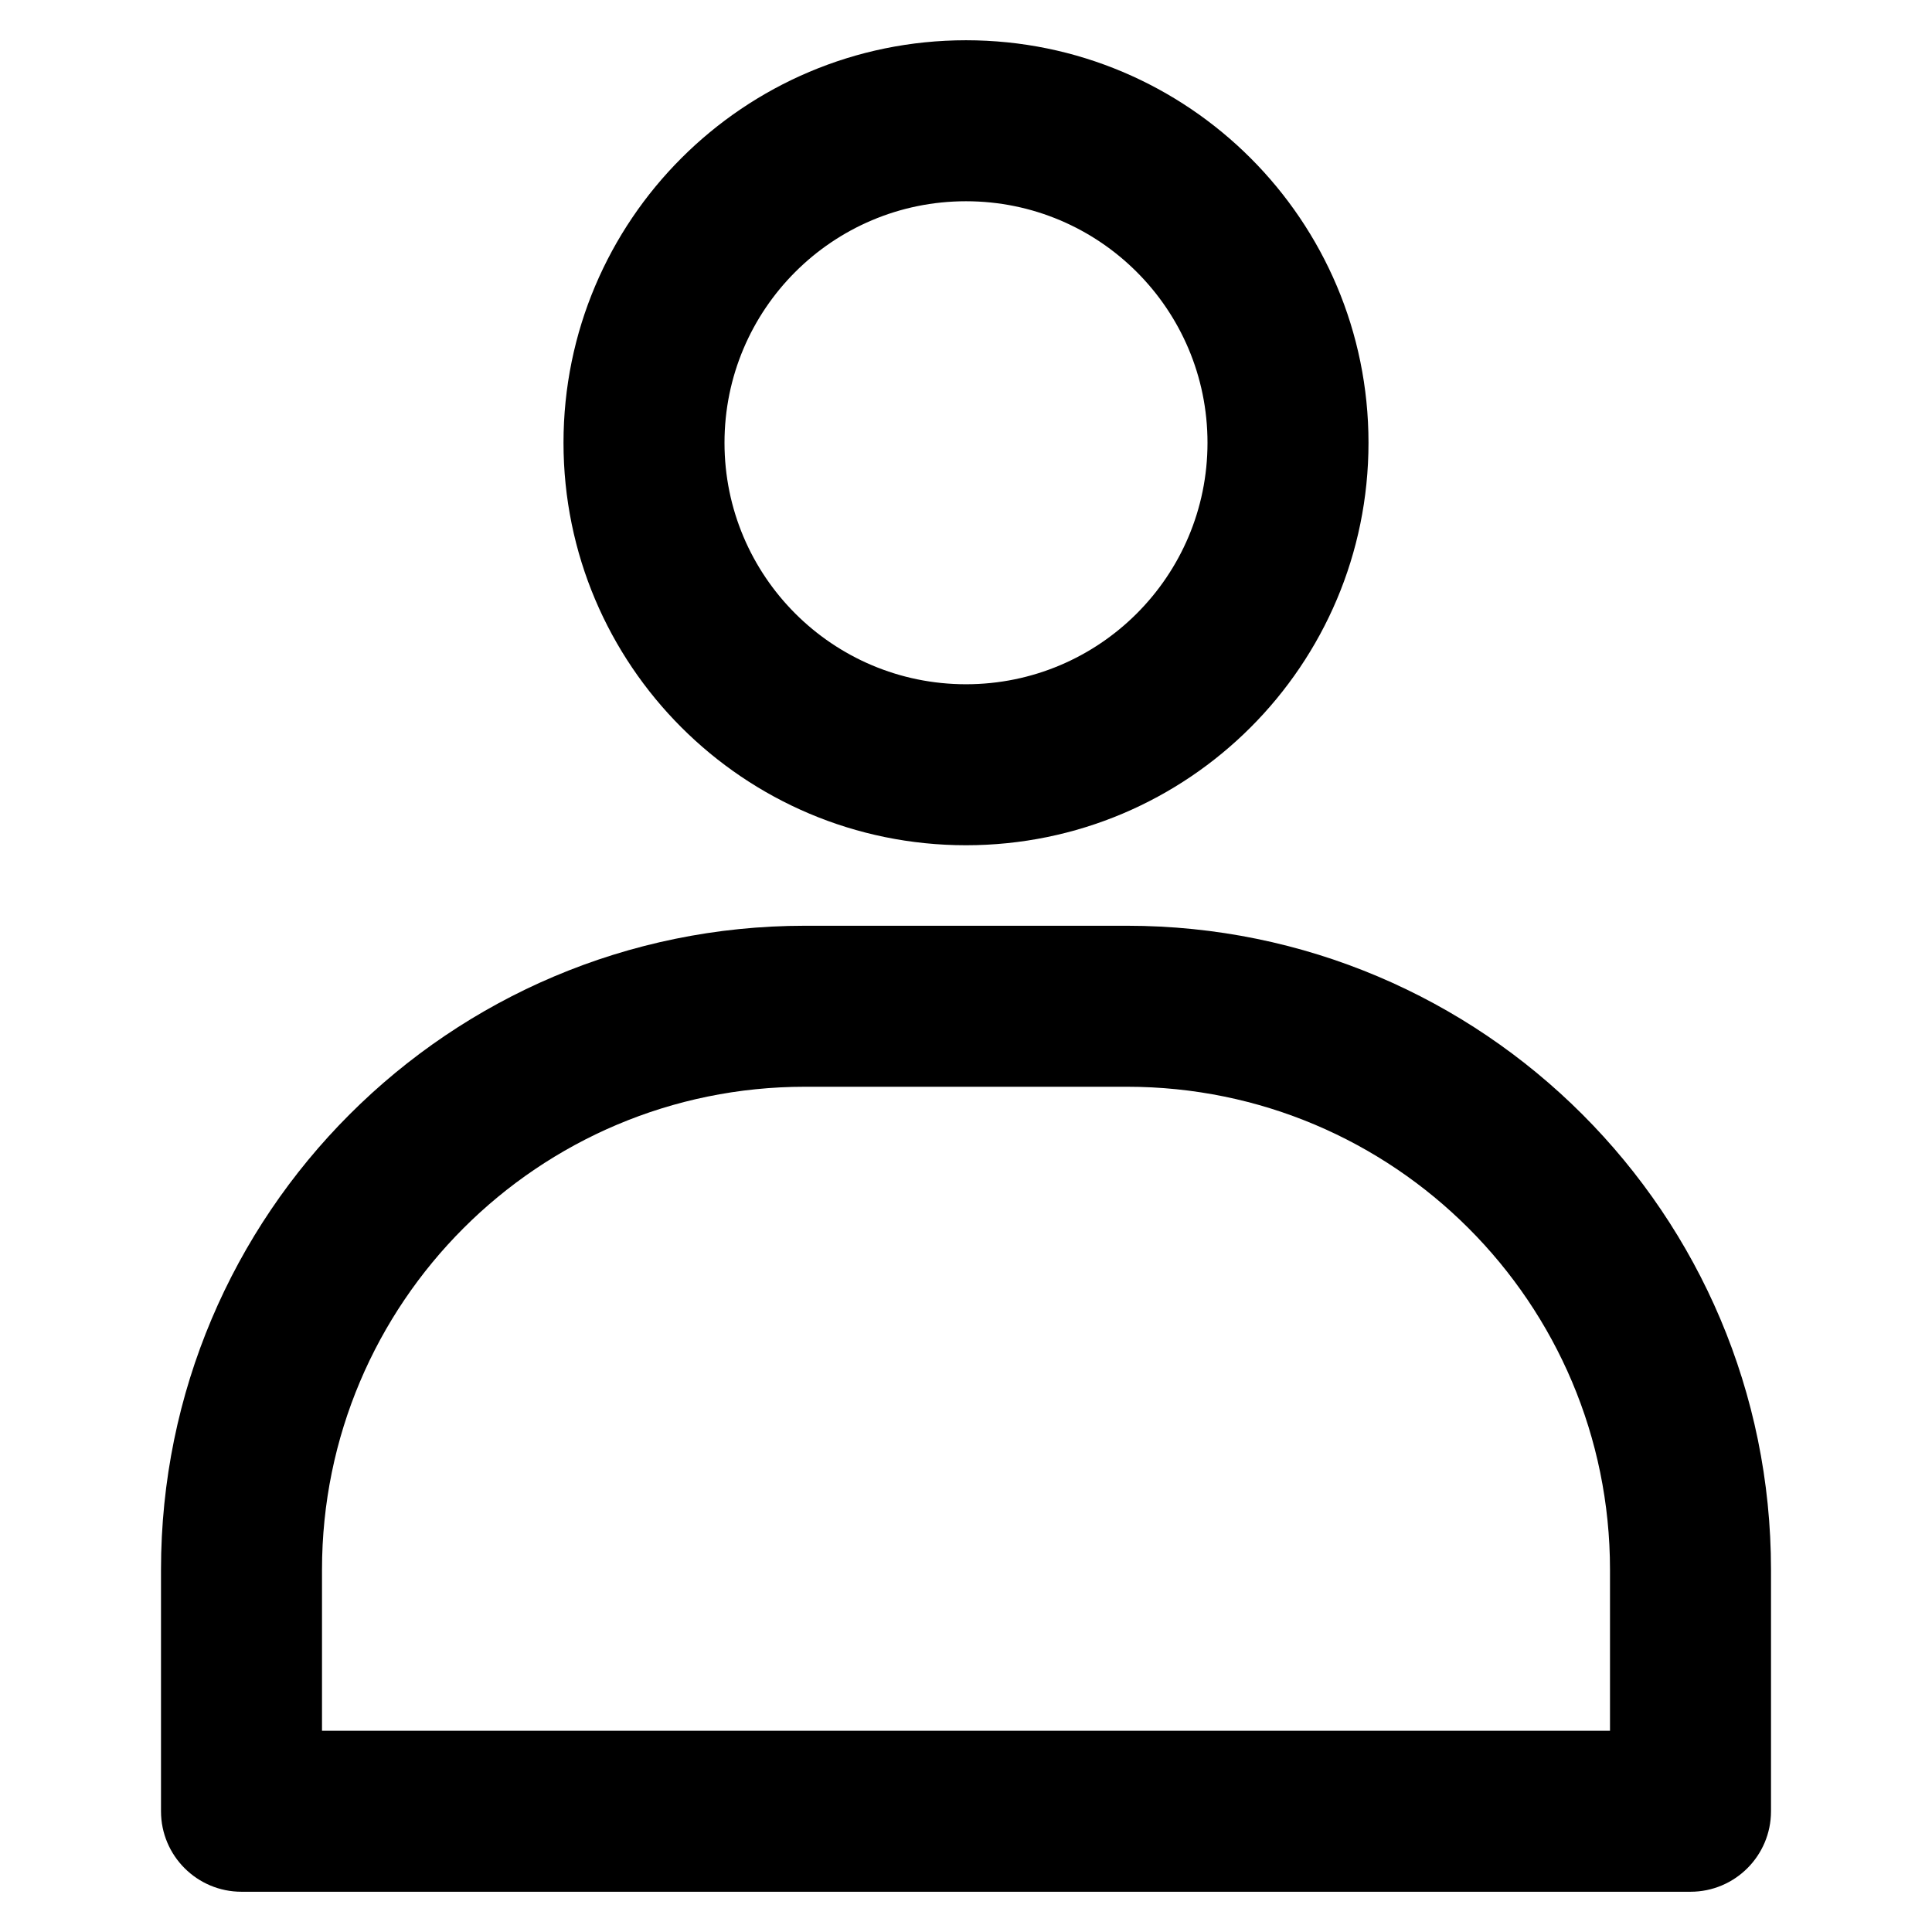
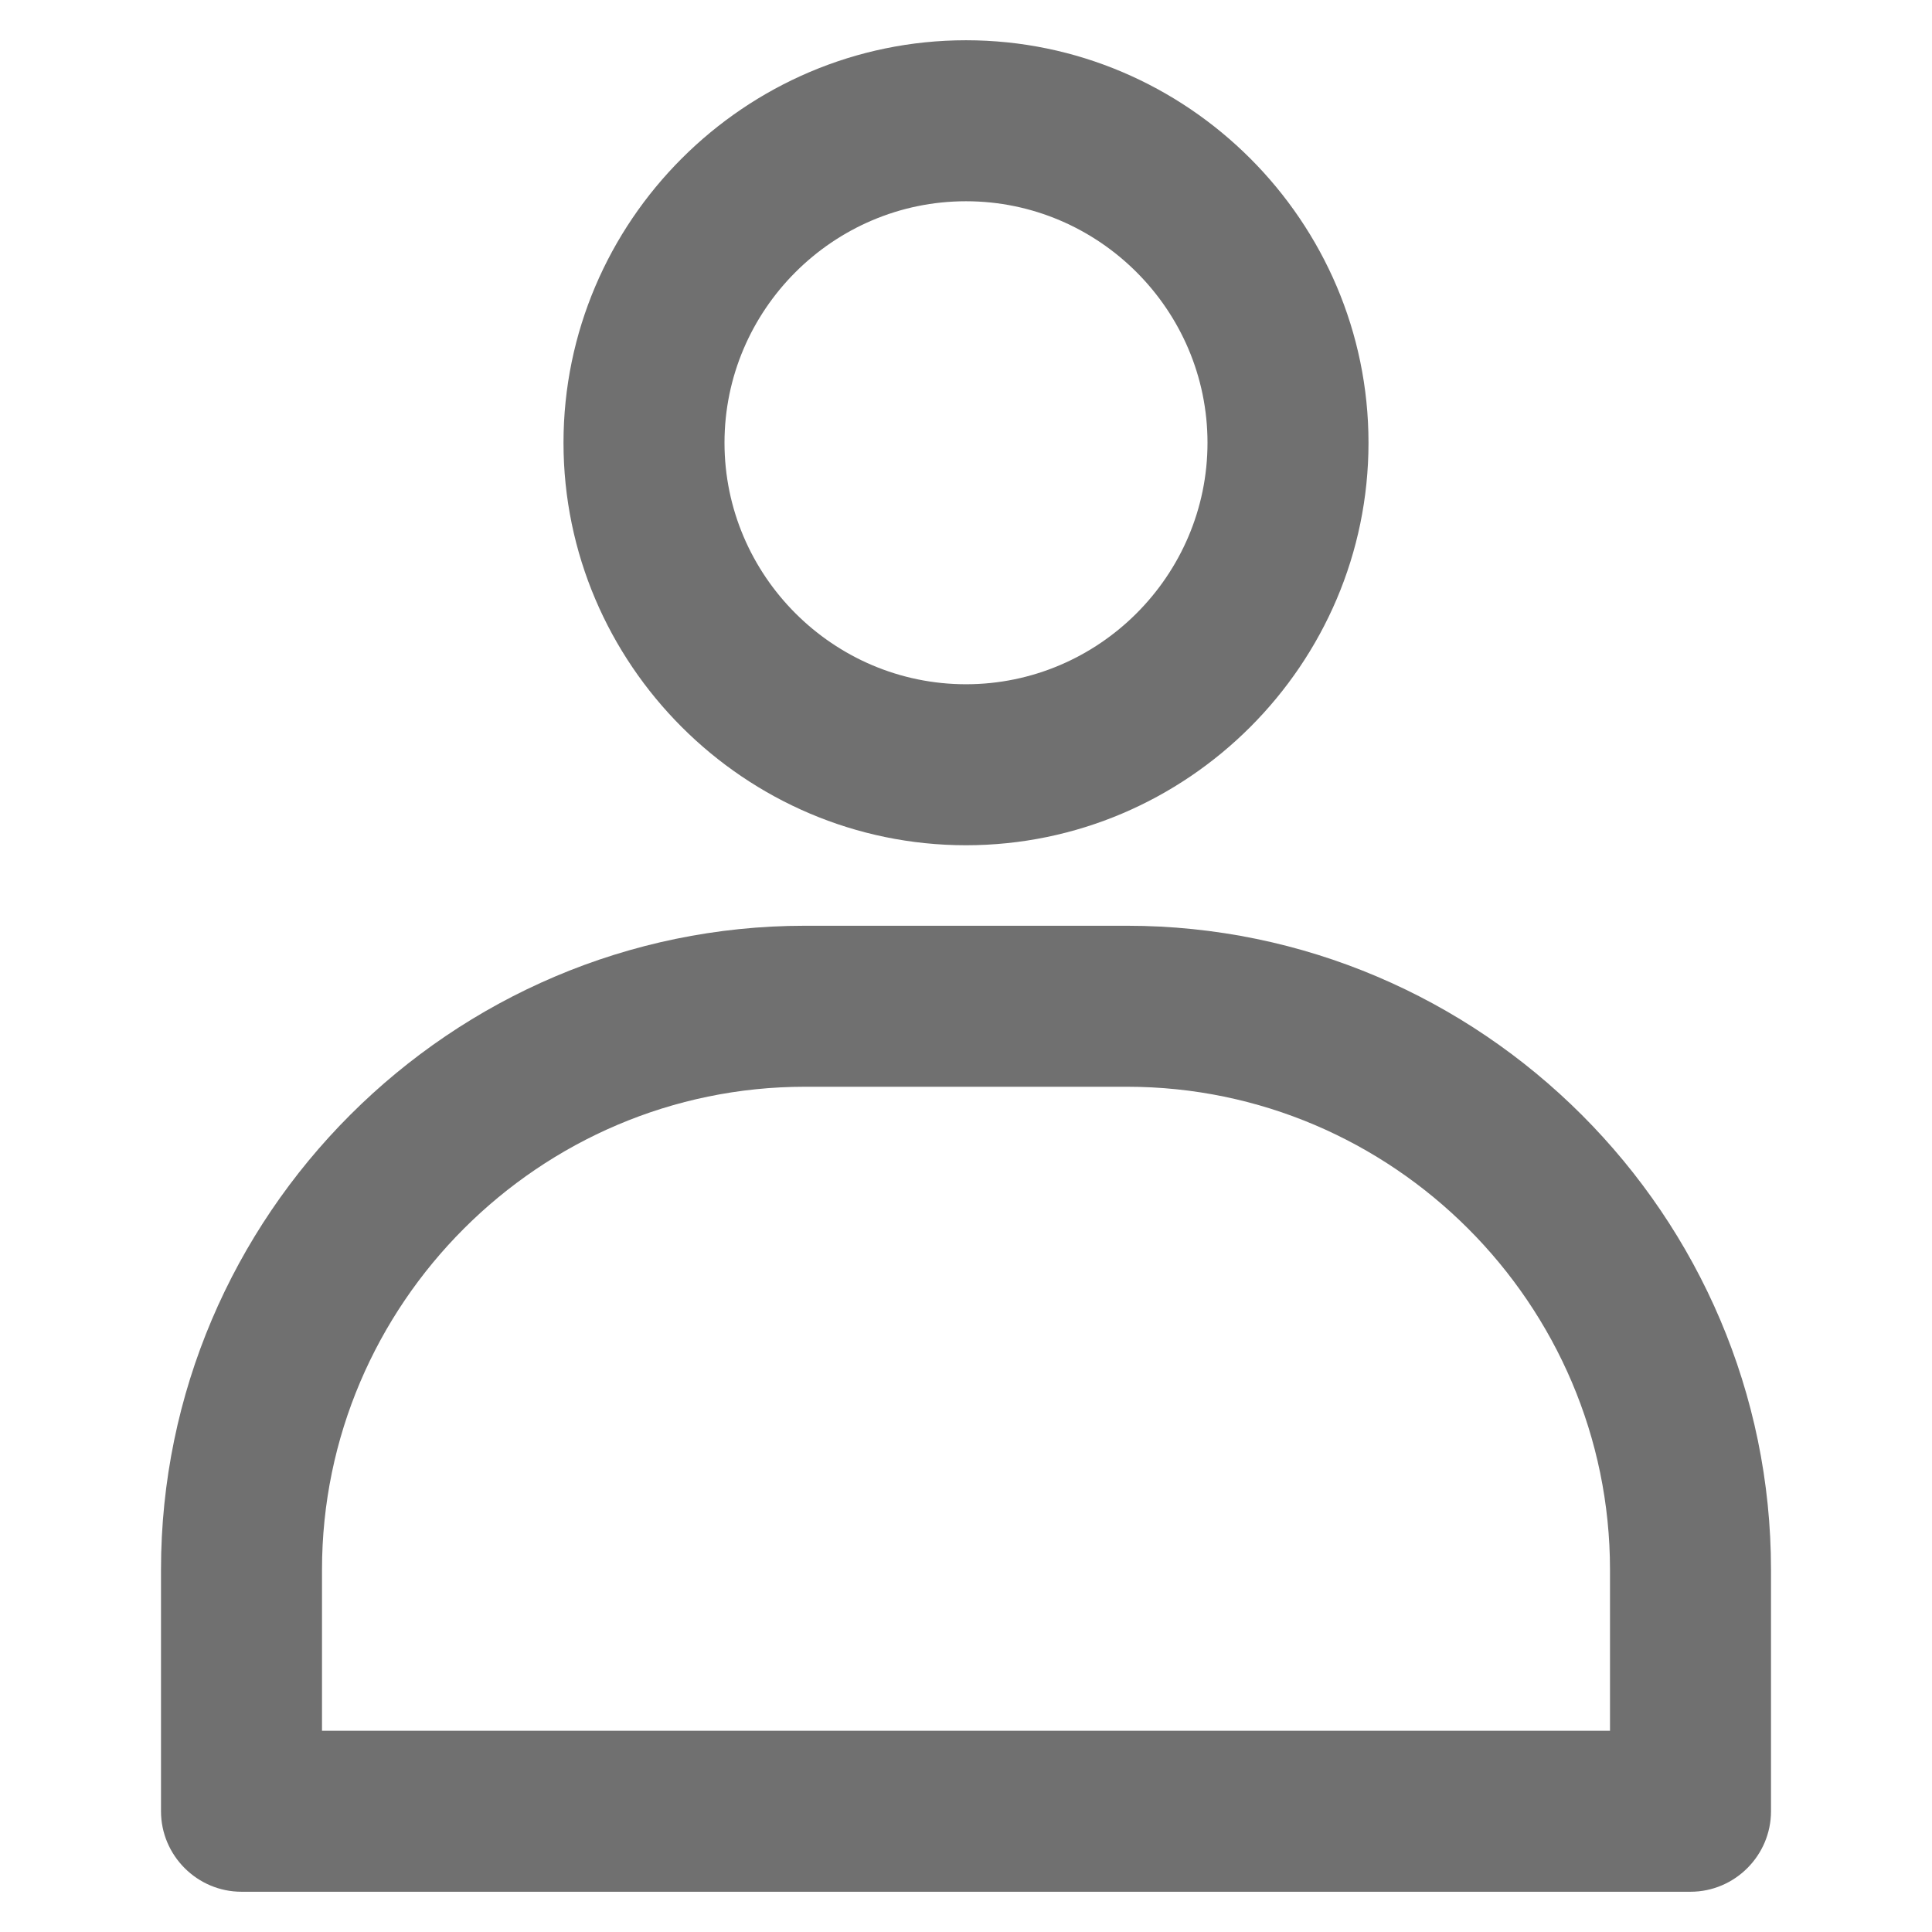
- <svg xmlns="http://www.w3.org/2000/svg" data-name="Layer 1" id="Layer_1" viewBox="0 0 48 48">
-   <path d="M24,21A10,10,0,1,1,34,11,10,10,0,0,1,24,21ZM24,5a6,6,0,1,0,6,6A6,6,0,0,0,24,5Z" />
-   <path d="M42,47H6a2,2,0,0,1-2-2V39A16,16,0,0,1,20,23h8A16,16,0,0,1,44,39v6A2,2,0,0,1,42,47ZM8,43H40V39A12,12,0,0,0,28,27H20A12,12,0,0,0,8,39Z" />
+ <svg xmlns="http://www.w3.org/2000/svg" version="1.1" id="Layer_1" x="0px" y="0px" viewBox="0 0 48 48" style="enable-background:new 0 0 48 48;" xml:space="preserve">
+   <style type="text/css">
+ 	.st0{fill:#707070;}
+ </style>
+   <path class="st0" d="M24,21c-5.5,0-10-4.5-10-10S18.5,1,24,1s10,4.5,10,10S29.5,21,24,21z M24,5c-3.3,0-6,2.7-6,6s2.7,6,6,6  s6-2.7,6-6S27.3,5,24,5z" />
+   <path class="st0" d="M42,47H6c-1.1,0-2-0.9-2-2v-6c0-8.8,7.2-16,16-16h8c8.8,0,16,7.2,16,16v6C44,46.1,43.1,47,42,47z M8,43h32v-4  c0-6.6-5.4-12-12-12h-8c-6.6,0-12,5.4-12,12V43z" />
</svg>
